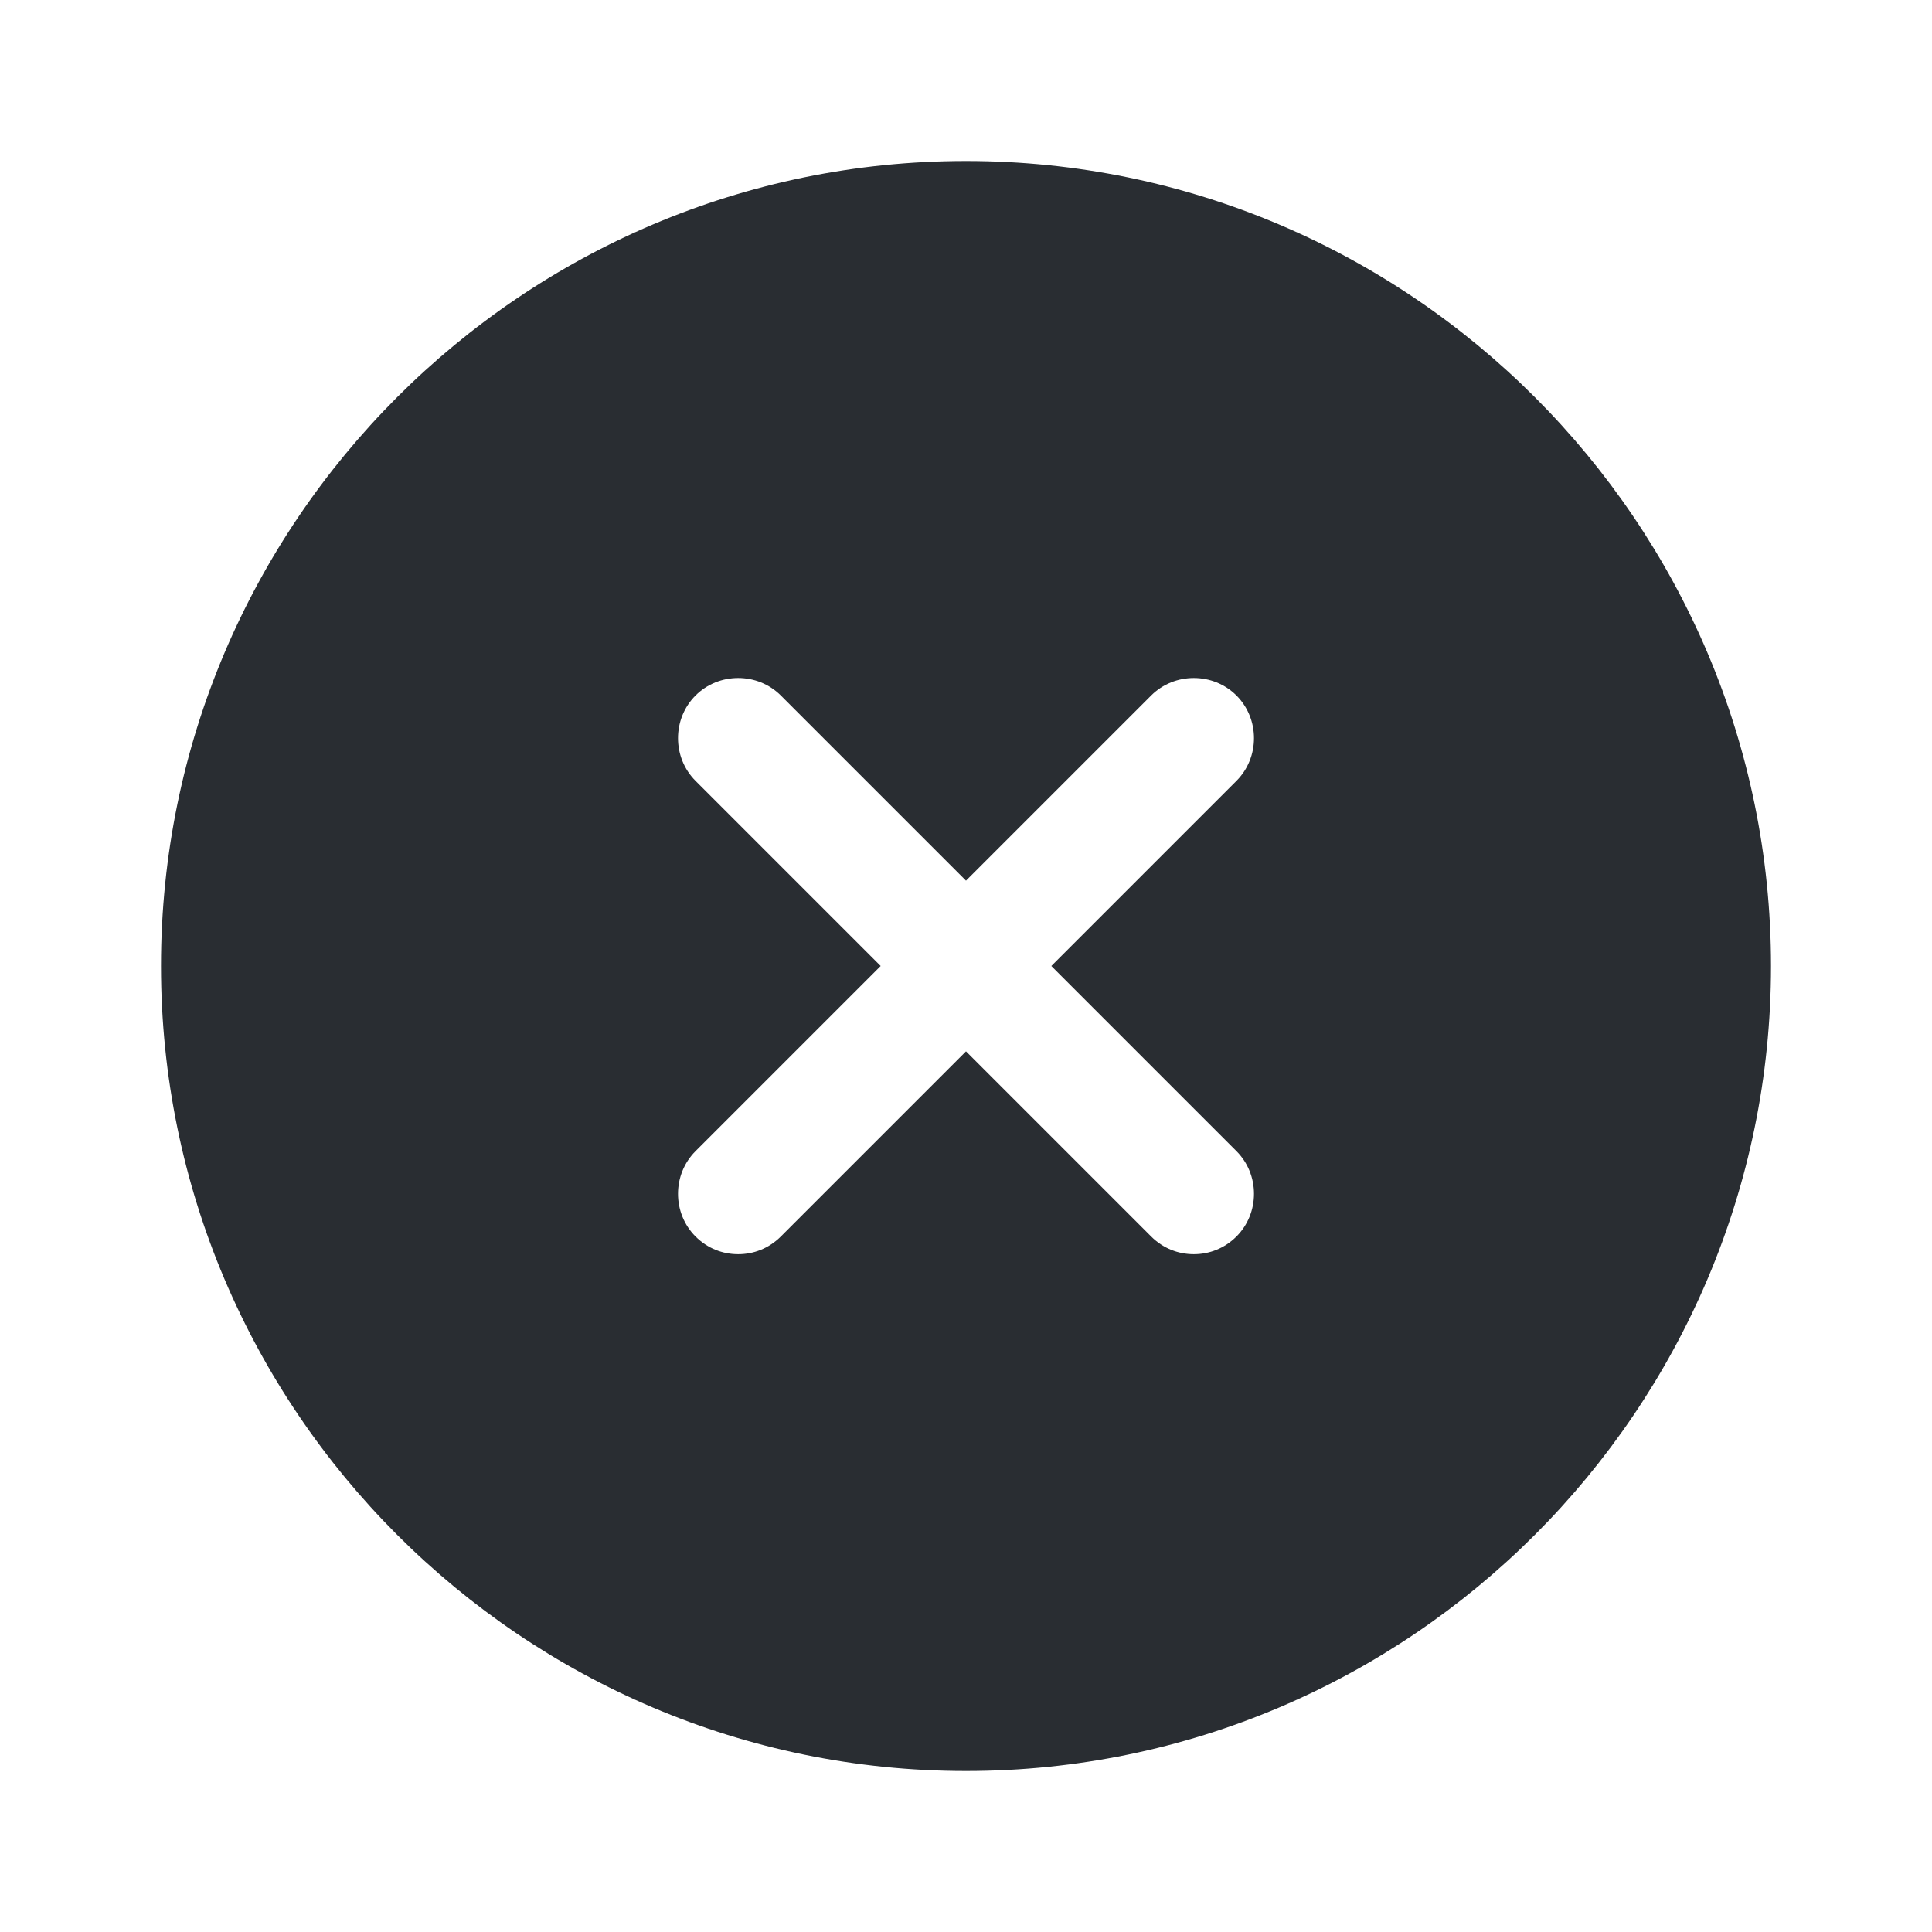
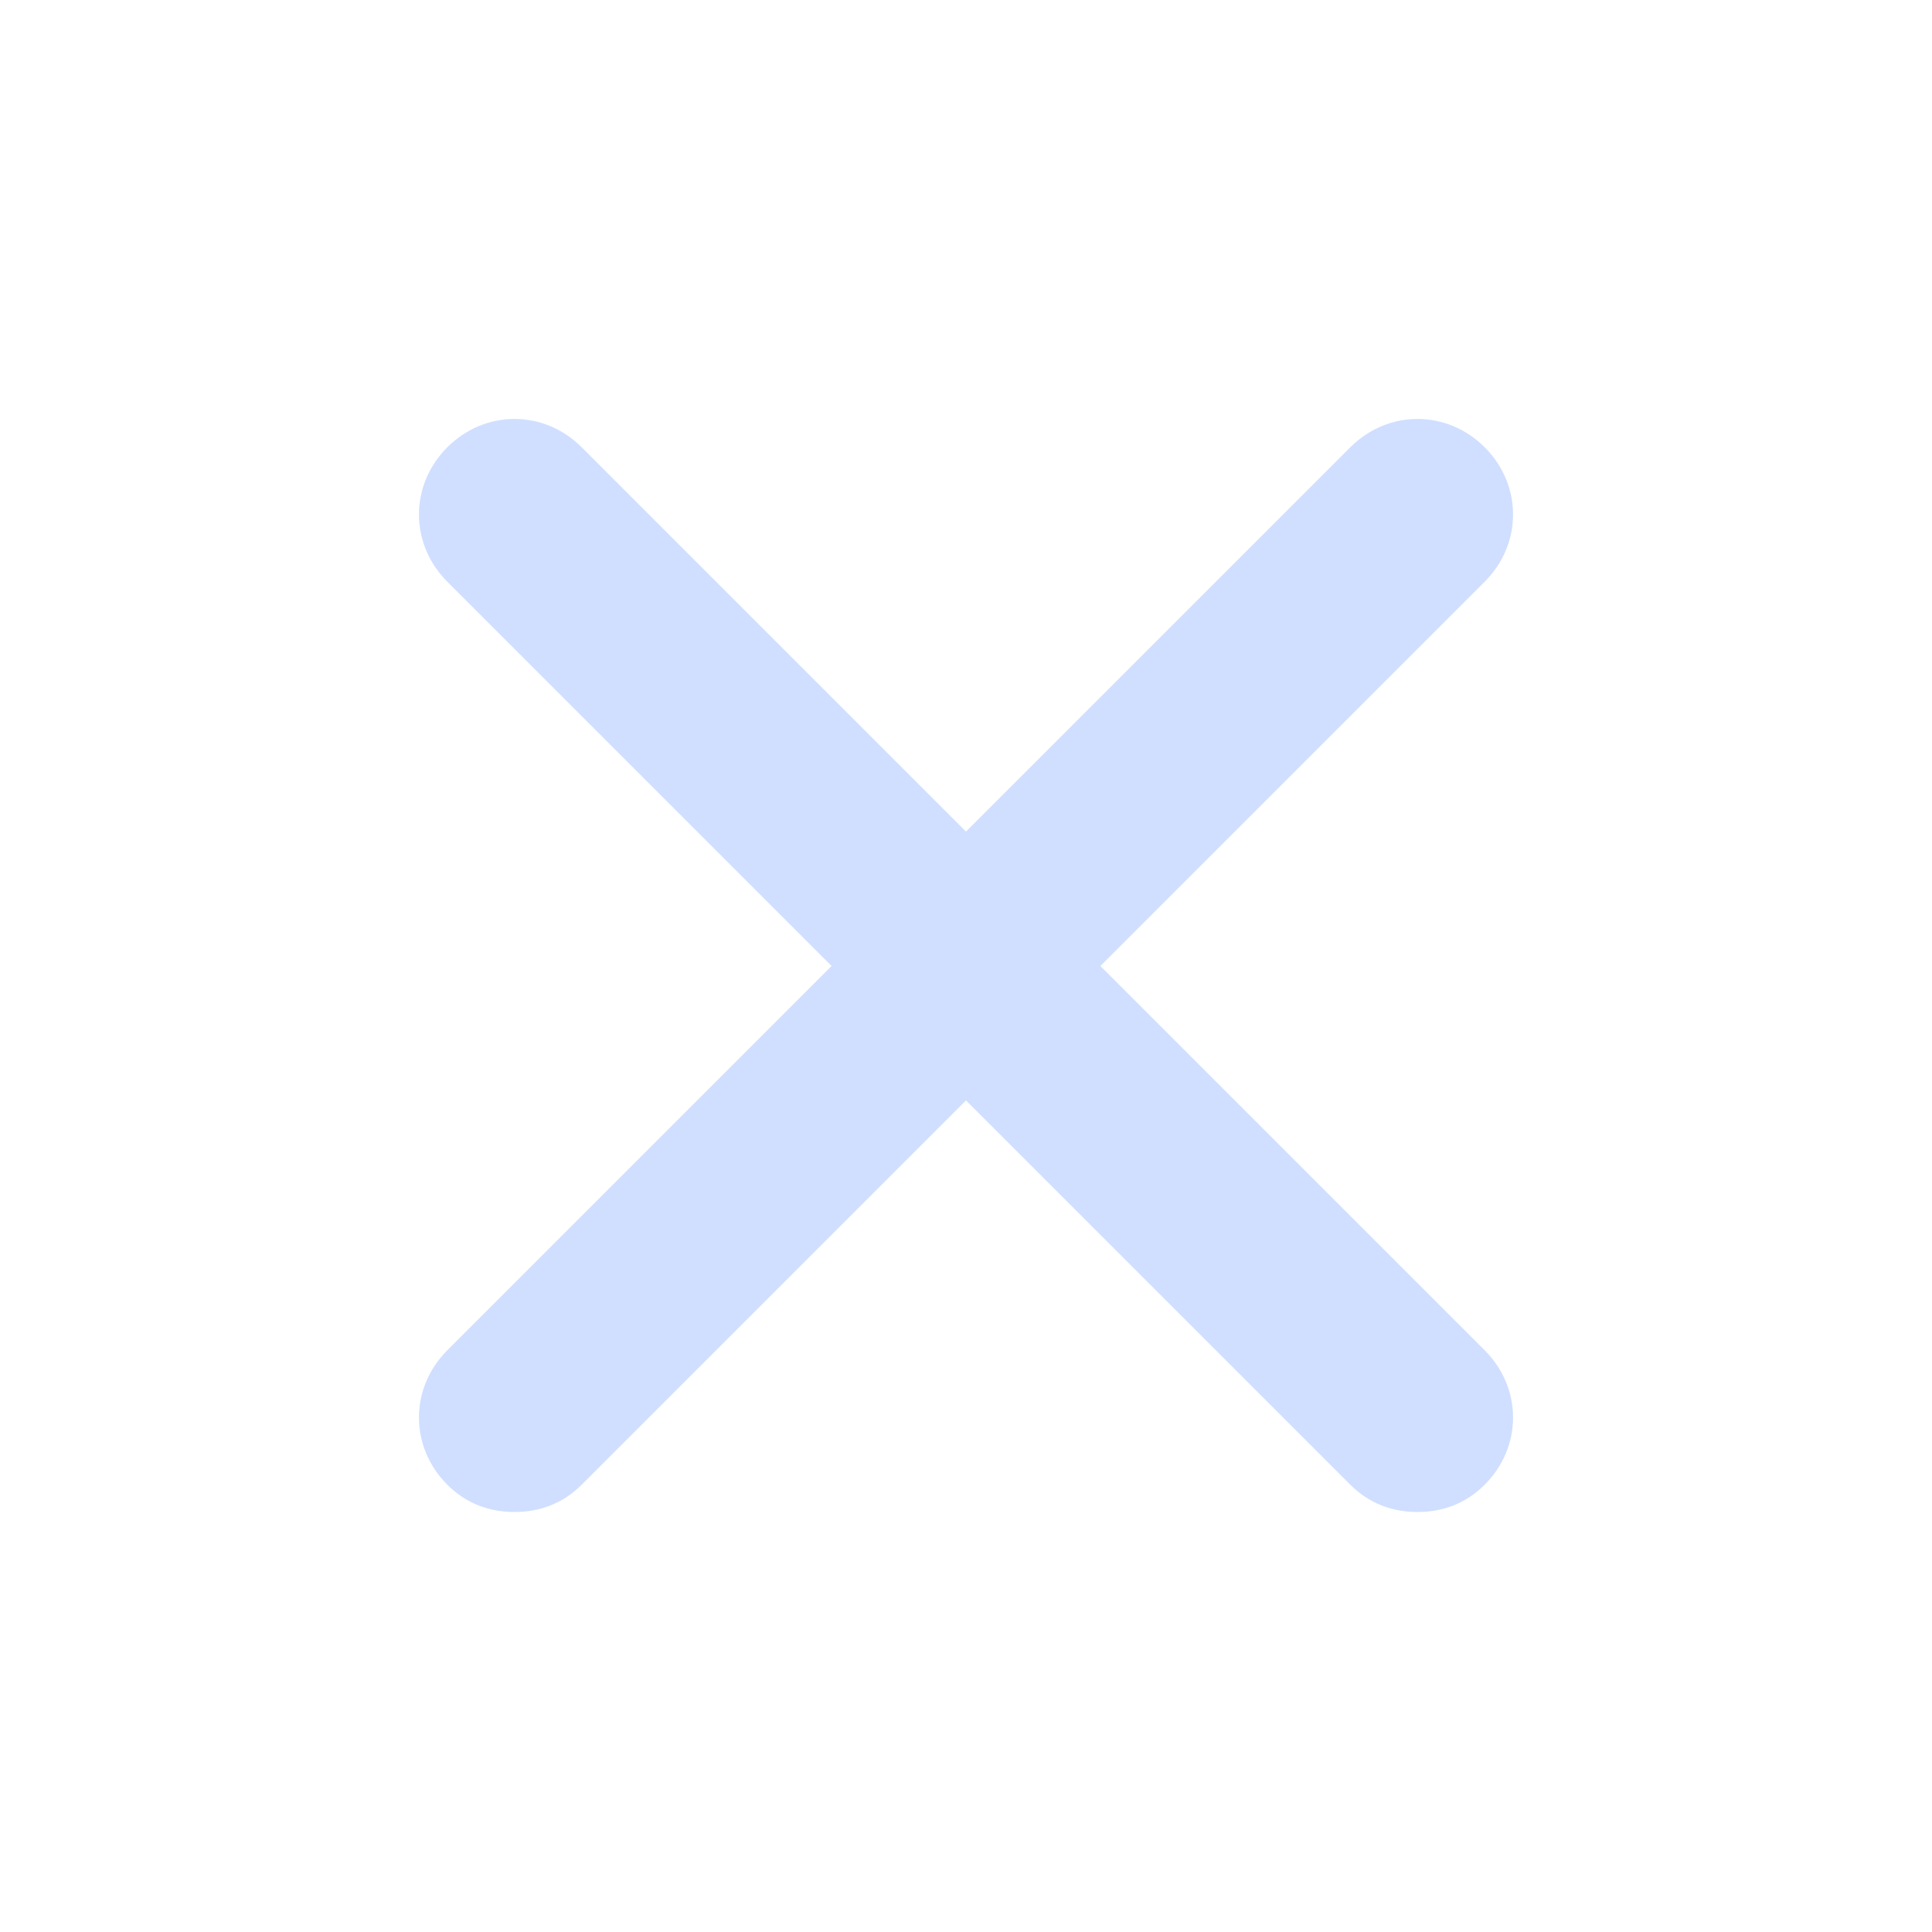
- <svg xmlns="http://www.w3.org/2000/svg" width="800px" height="800px" viewBox="0 0 24 24" fill="none">
-   <path d="M12 2C6.49 2 2 6.49 2 12C2 17.51 6.49 22 12 22C17.51 22 22 17.51 22 12C22 6.49 17.51 2 12 2ZM15.36 14.3C15.65 14.59 15.65 15.07 15.36 15.36C15.21 15.51 15.02 15.58 14.83 15.58C14.64 15.58 14.45 15.51 14.3 15.36L12 13.06L9.7 15.36C9.55 15.51 9.36 15.58 9.17 15.58C8.98 15.58 8.79 15.51 8.64 15.36C8.35 15.07 8.35 14.59 8.64 14.3L10.94 12L8.64 9.7C8.35 9.41 8.35 8.93 8.64 8.64C8.93 8.35 9.41 8.35 9.7 8.64L12 10.94L14.3 8.64C14.59 8.35 15.07 8.35 15.36 8.64C15.65 8.93 15.65 9.41 15.36 9.7L13.06 12L15.36 14.3Z" fill="#292D32" />
+ <svg xmlns="http://www.w3.org/2000/svg" viewBox="0 0 92 92" id="Cross">
+   <path d="M70.7 64.3c1.8 1.8 1.8 4.6 0 6.4-.9.9-2 1.3-3.2 1.3-1.2 0-2.3-.4-3.2-1.3L46 52.4 27.7 70.7c-.9.9-2 1.3-3.2 1.3s-2.3-.4-3.2-1.3c-1.8-1.8-1.8-4.6 0-6.4L39.6 46 21.3 27.7c-1.8-1.8-1.8-4.6 0-6.4 1.8-1.8 4.6-1.8 6.4 0L46 39.6l18.3-18.3c1.8-1.8 4.6-1.8 6.4 0 1.8 1.8 1.8 4.6 0 6.4L52.4 46l18.3 18.3z" fill="#d0dfff" class="color000000 svgShape" />
</svg>
